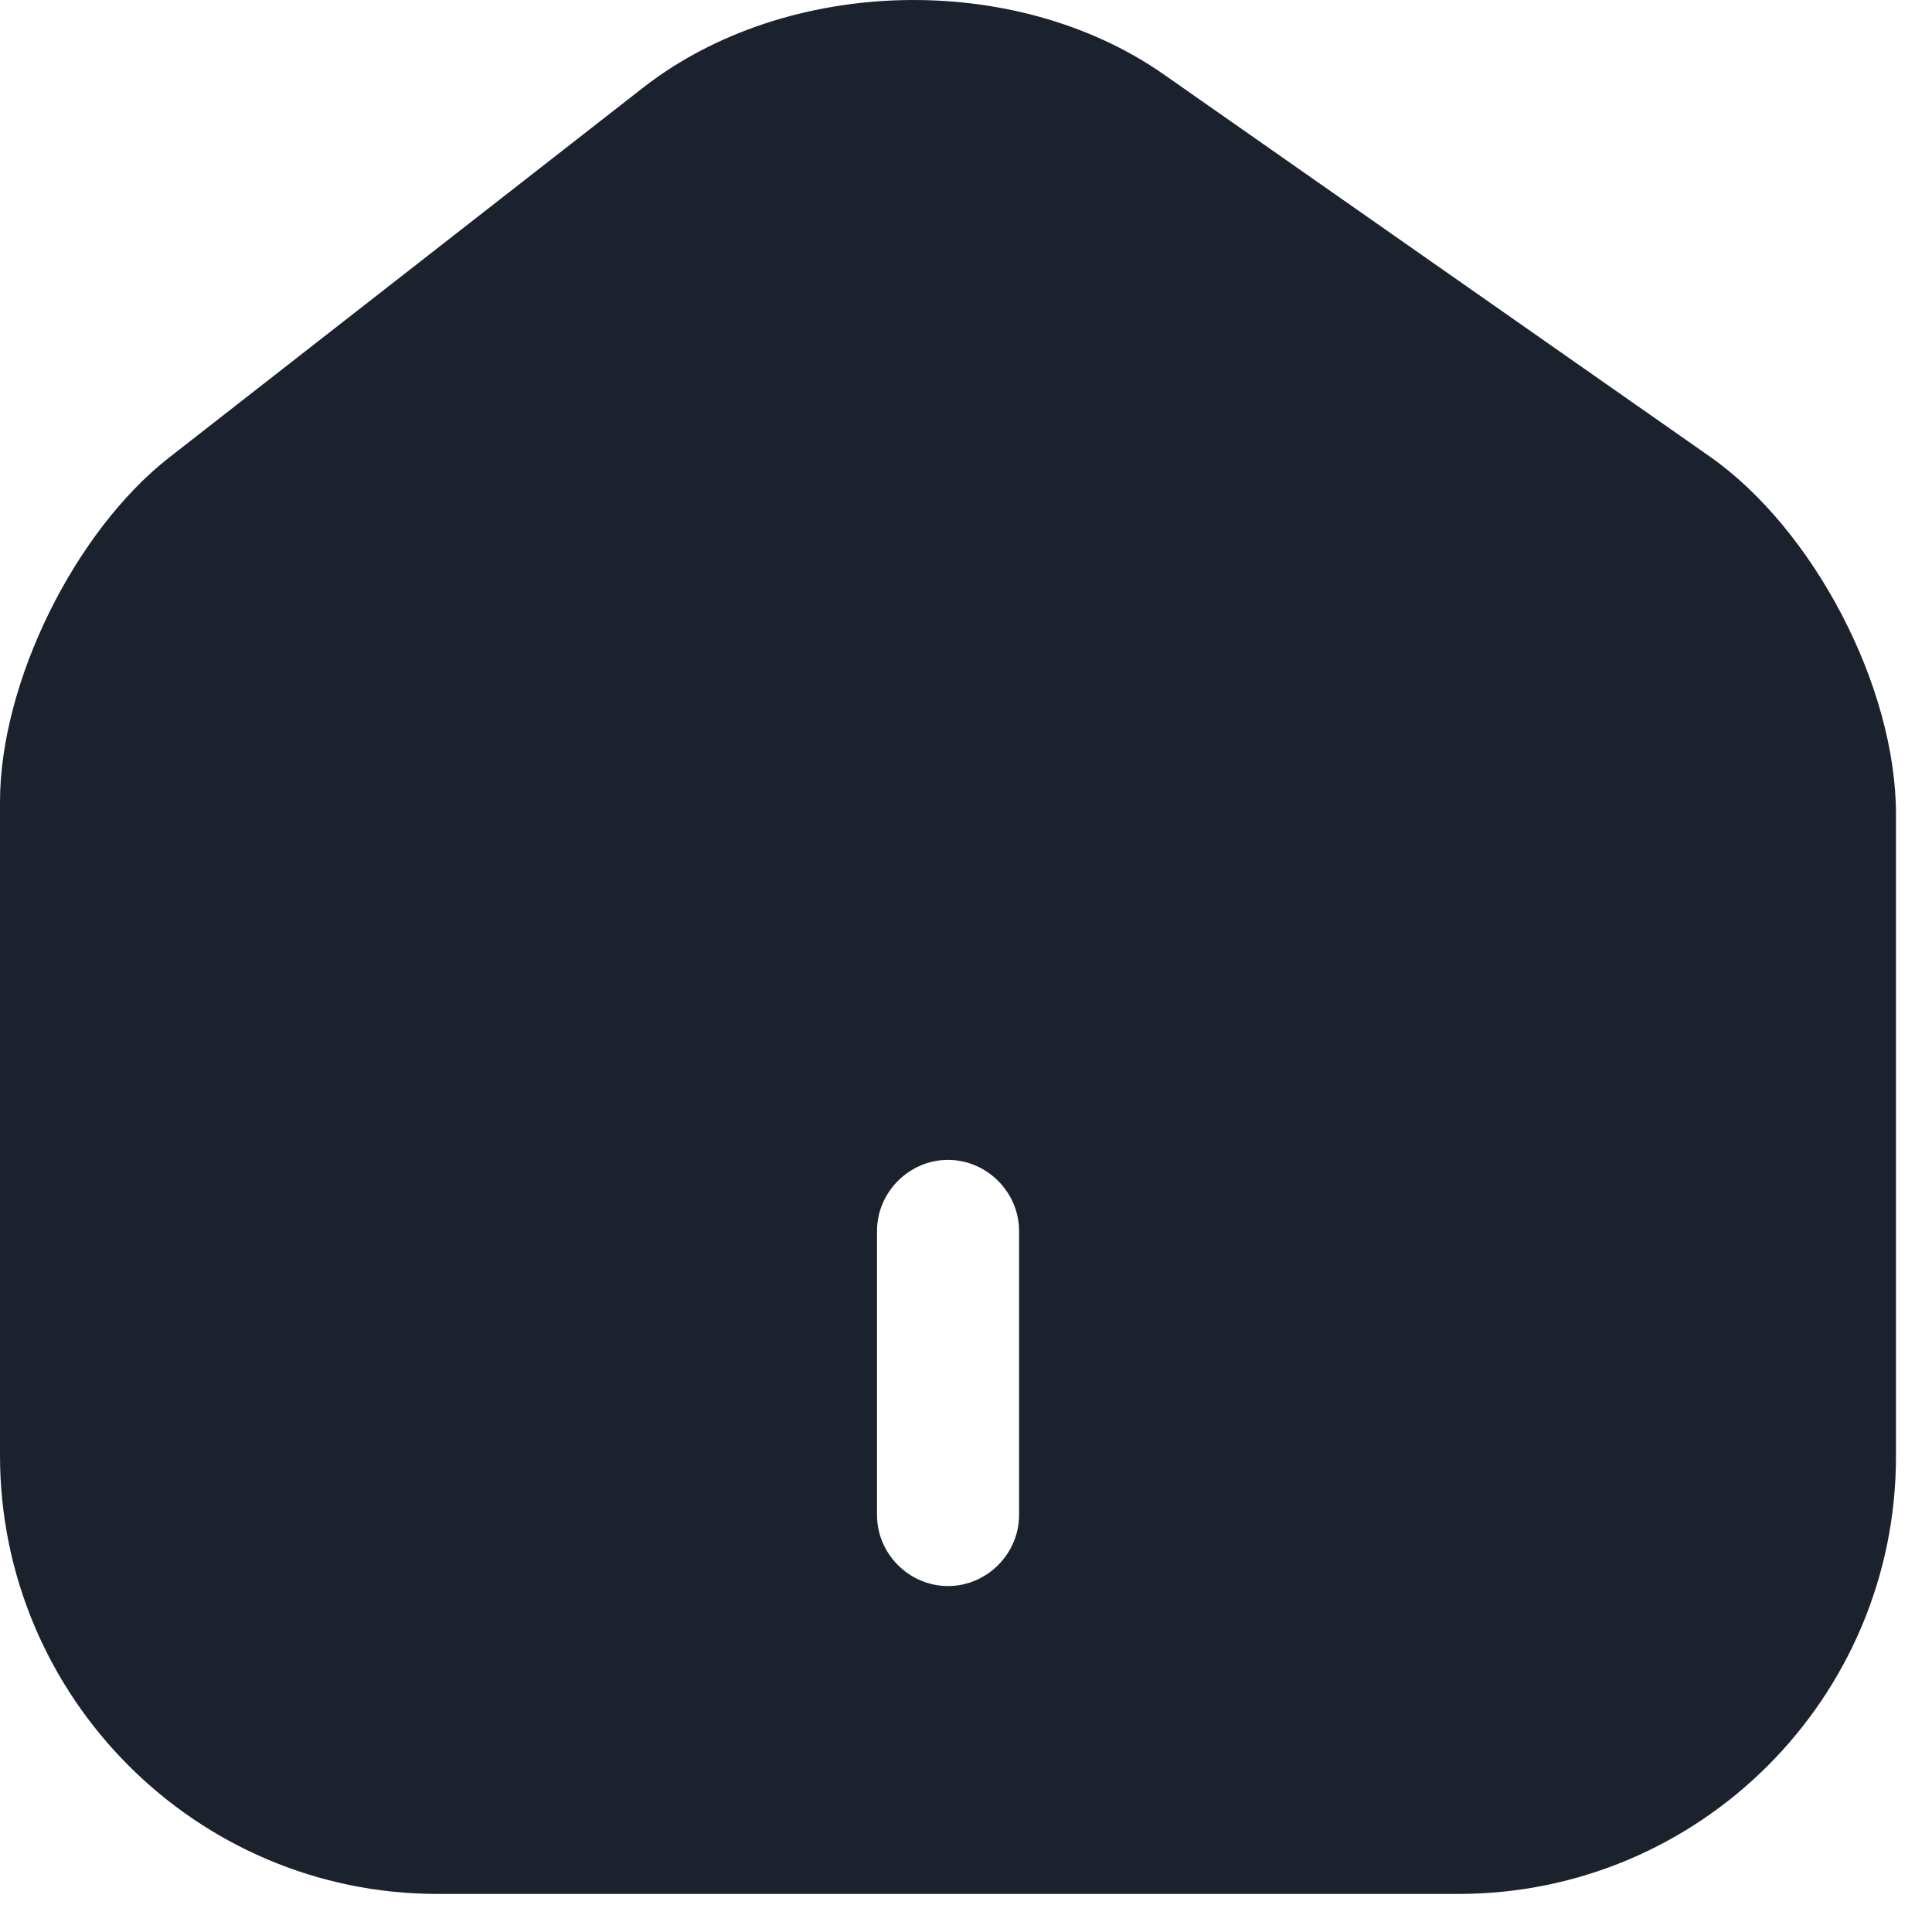
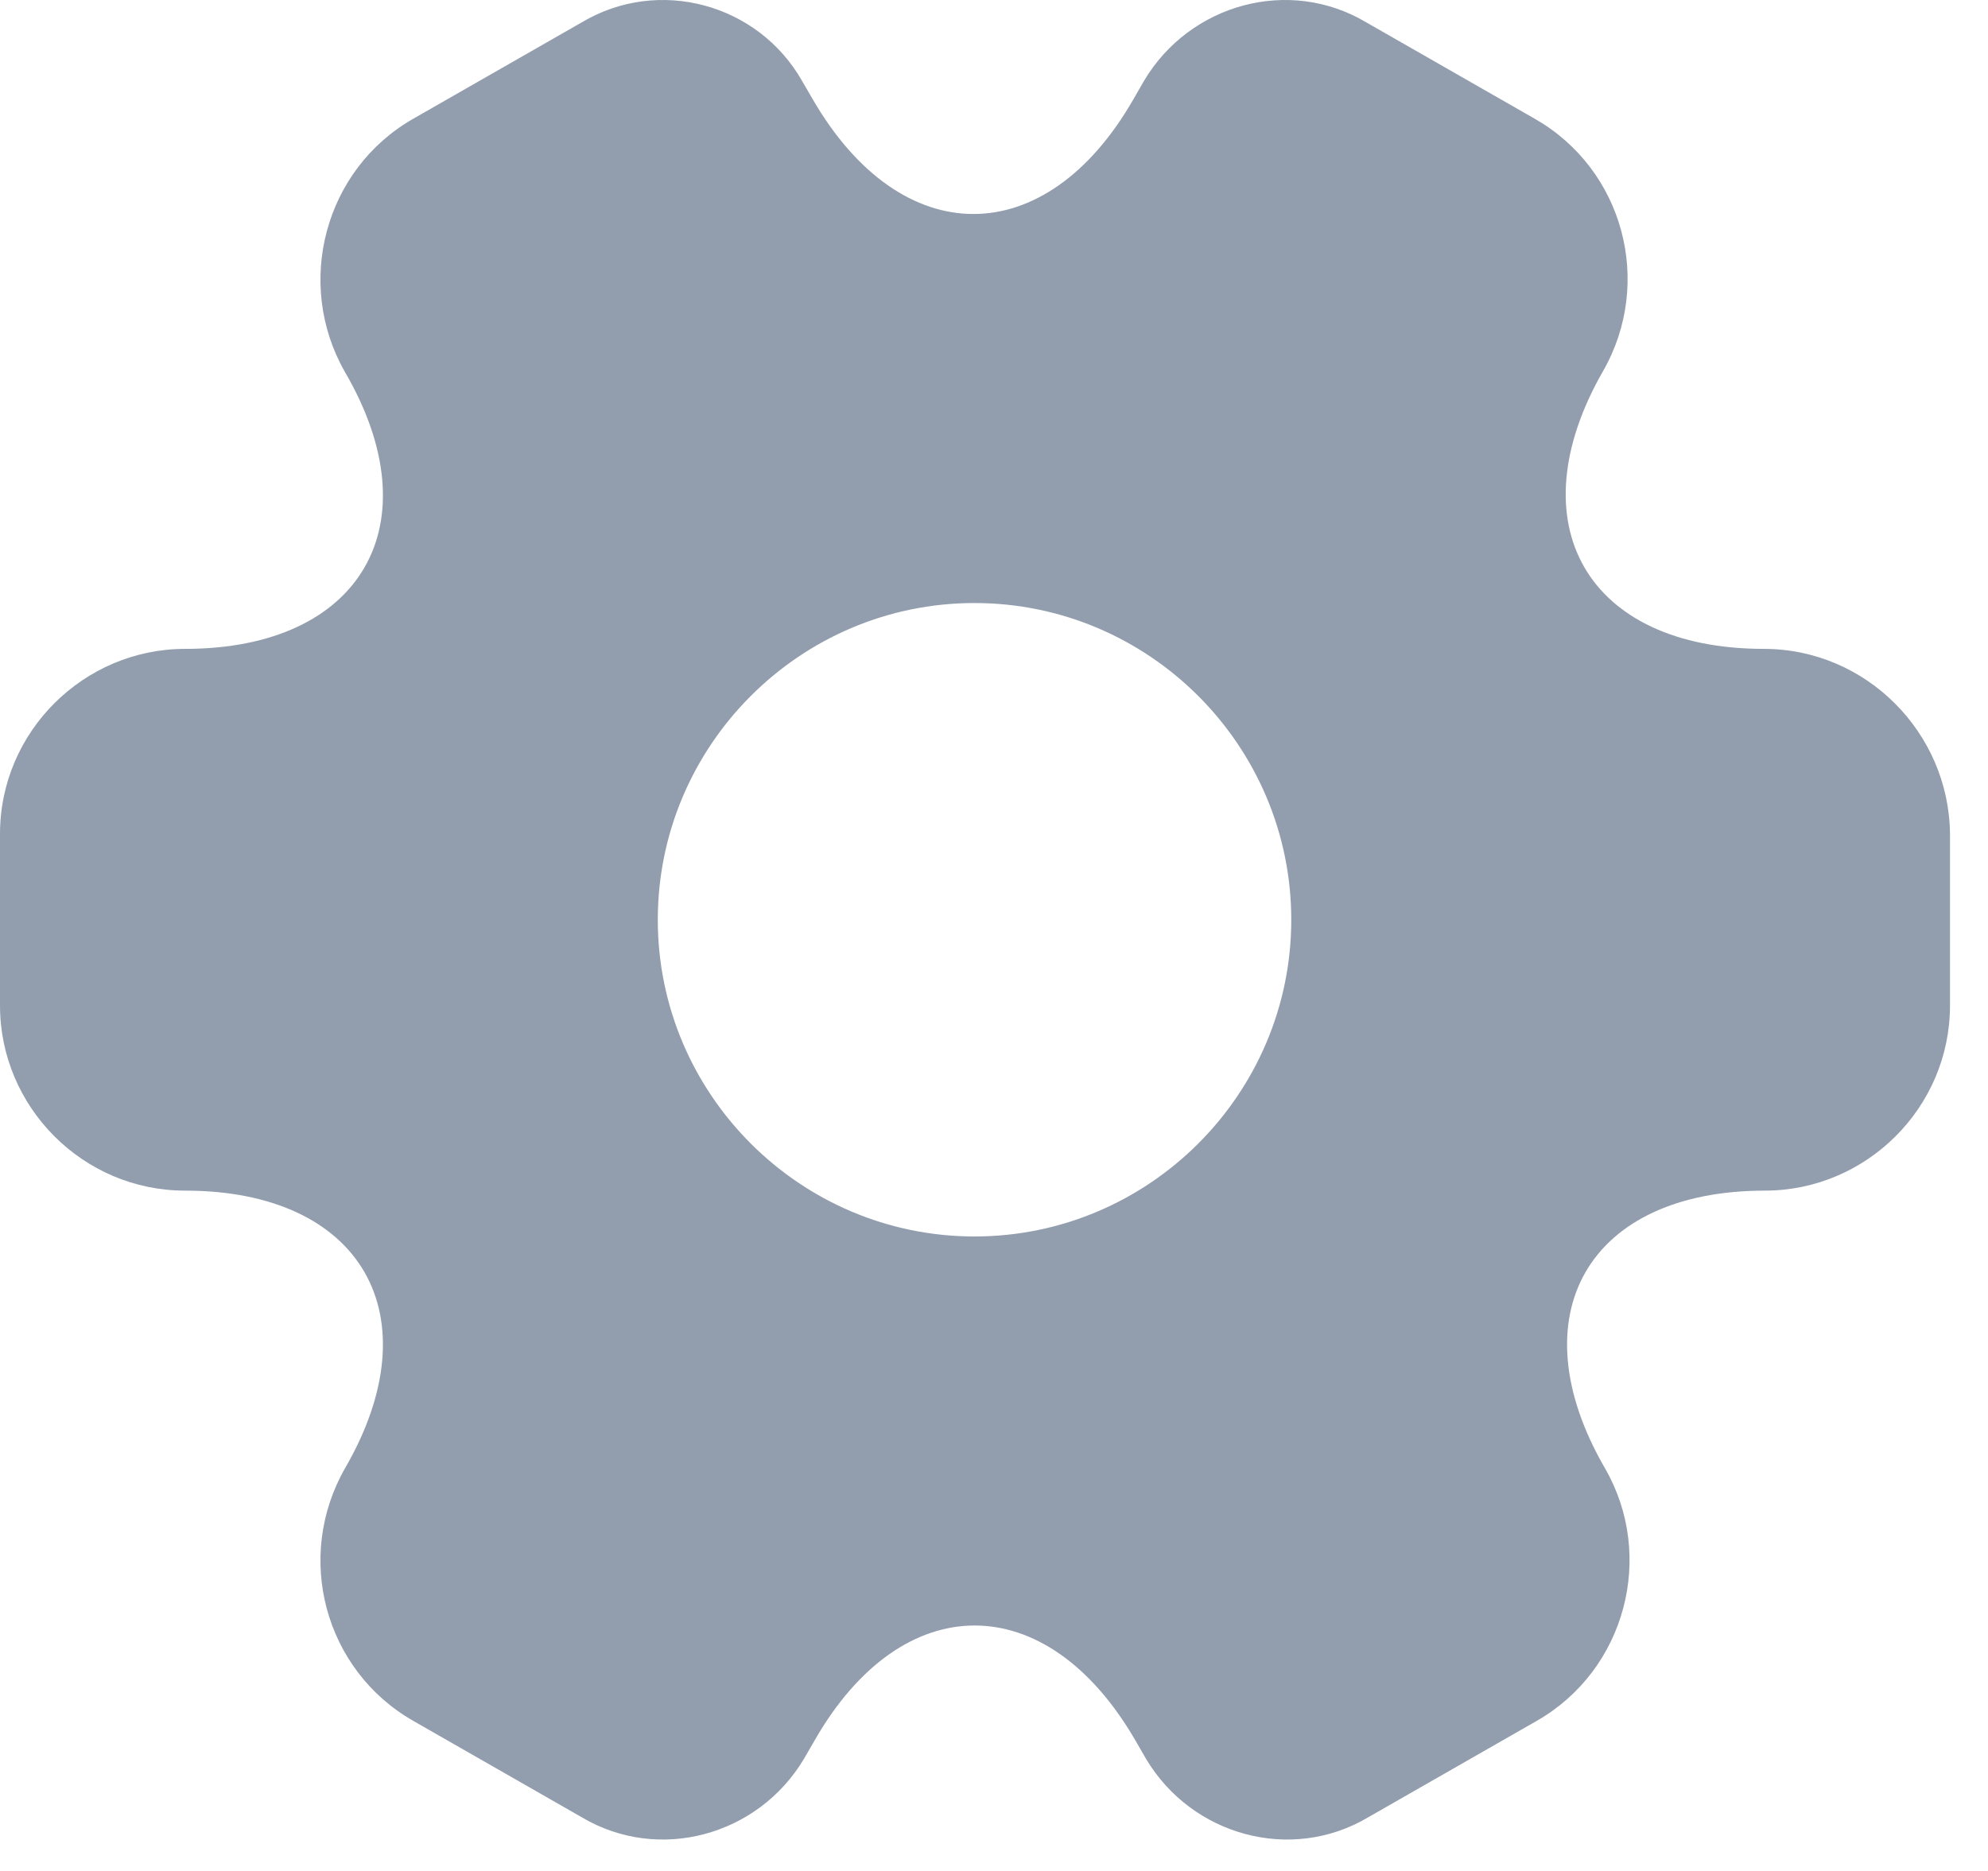
- <svg xmlns="http://www.w3.org/2000/svg" width="17" height="17" viewBox="0 0 17 17" fill="none">
-   <path d="M15.042 4.015L10.242 0.656C8.933 -0.26 6.925 -0.21 5.667 0.765L1.492 4.023C0.658 4.673 0 6.006 0 7.056V12.806C0 14.931 1.725 16.665 3.85 16.665H12.833C14.958 16.665 16.683 14.94 16.683 12.815V7.165C16.683 6.04 15.958 4.656 15.042 4.015ZM8.967 13.331C8.967 13.673 8.683 13.956 8.342 13.956C8 13.956 7.717 13.673 7.717 13.331V10.831C7.717 10.49 8 10.206 8.342 10.206C8.683 10.206 8.967 10.49 8.967 10.831V13.331Z" fill="#1B212D" />
+ <svg xmlns="http://www.w3.org/2000/svg" width="17" height="16" viewBox="0 0 17 16" fill="none">
+   <path d="M15.083 5.549C13.575 5.549 12.958 4.482 13.708 3.174C14.142 2.416 13.883 1.449 13.125 1.016L11.683 0.191C11.025 -0.201 10.175 0.032 9.783 0.691L9.692 0.849C8.942 2.157 7.708 2.157 6.95 0.849L6.858 0.691C6.483 0.032 5.633 -0.201 4.975 0.191L3.533 1.016C2.775 1.449 2.517 2.424 2.95 3.182C3.708 4.482 3.092 5.549 1.583 5.549C0.717 5.549 0 6.257 0 7.132V8.599C0 9.466 0.708 10.182 1.583 10.182C3.092 10.182 3.708 11.249 2.95 12.557C2.517 13.316 2.775 14.282 3.533 14.716L4.975 15.541C5.633 15.932 6.483 15.699 6.875 15.041L6.967 14.882C7.717 13.574 8.95 13.574 9.708 14.882L9.8 15.041C10.192 15.699 11.042 15.932 11.7 15.541L13.142 14.716C13.9 14.282 14.158 13.307 13.725 12.557C12.967 11.249 13.583 10.182 15.092 10.182C15.958 10.182 16.675 9.474 16.675 8.599V7.132C16.667 6.266 15.958 5.549 15.083 5.549ZM8.333 10.574C6.842 10.574 5.625 9.357 5.625 7.866C5.625 6.374 6.842 5.157 8.333 5.157C9.825 5.157 11.042 6.374 11.042 7.866C11.042 9.357 9.825 10.574 8.333 10.574Z" fill="#929EAE" />
</svg>
